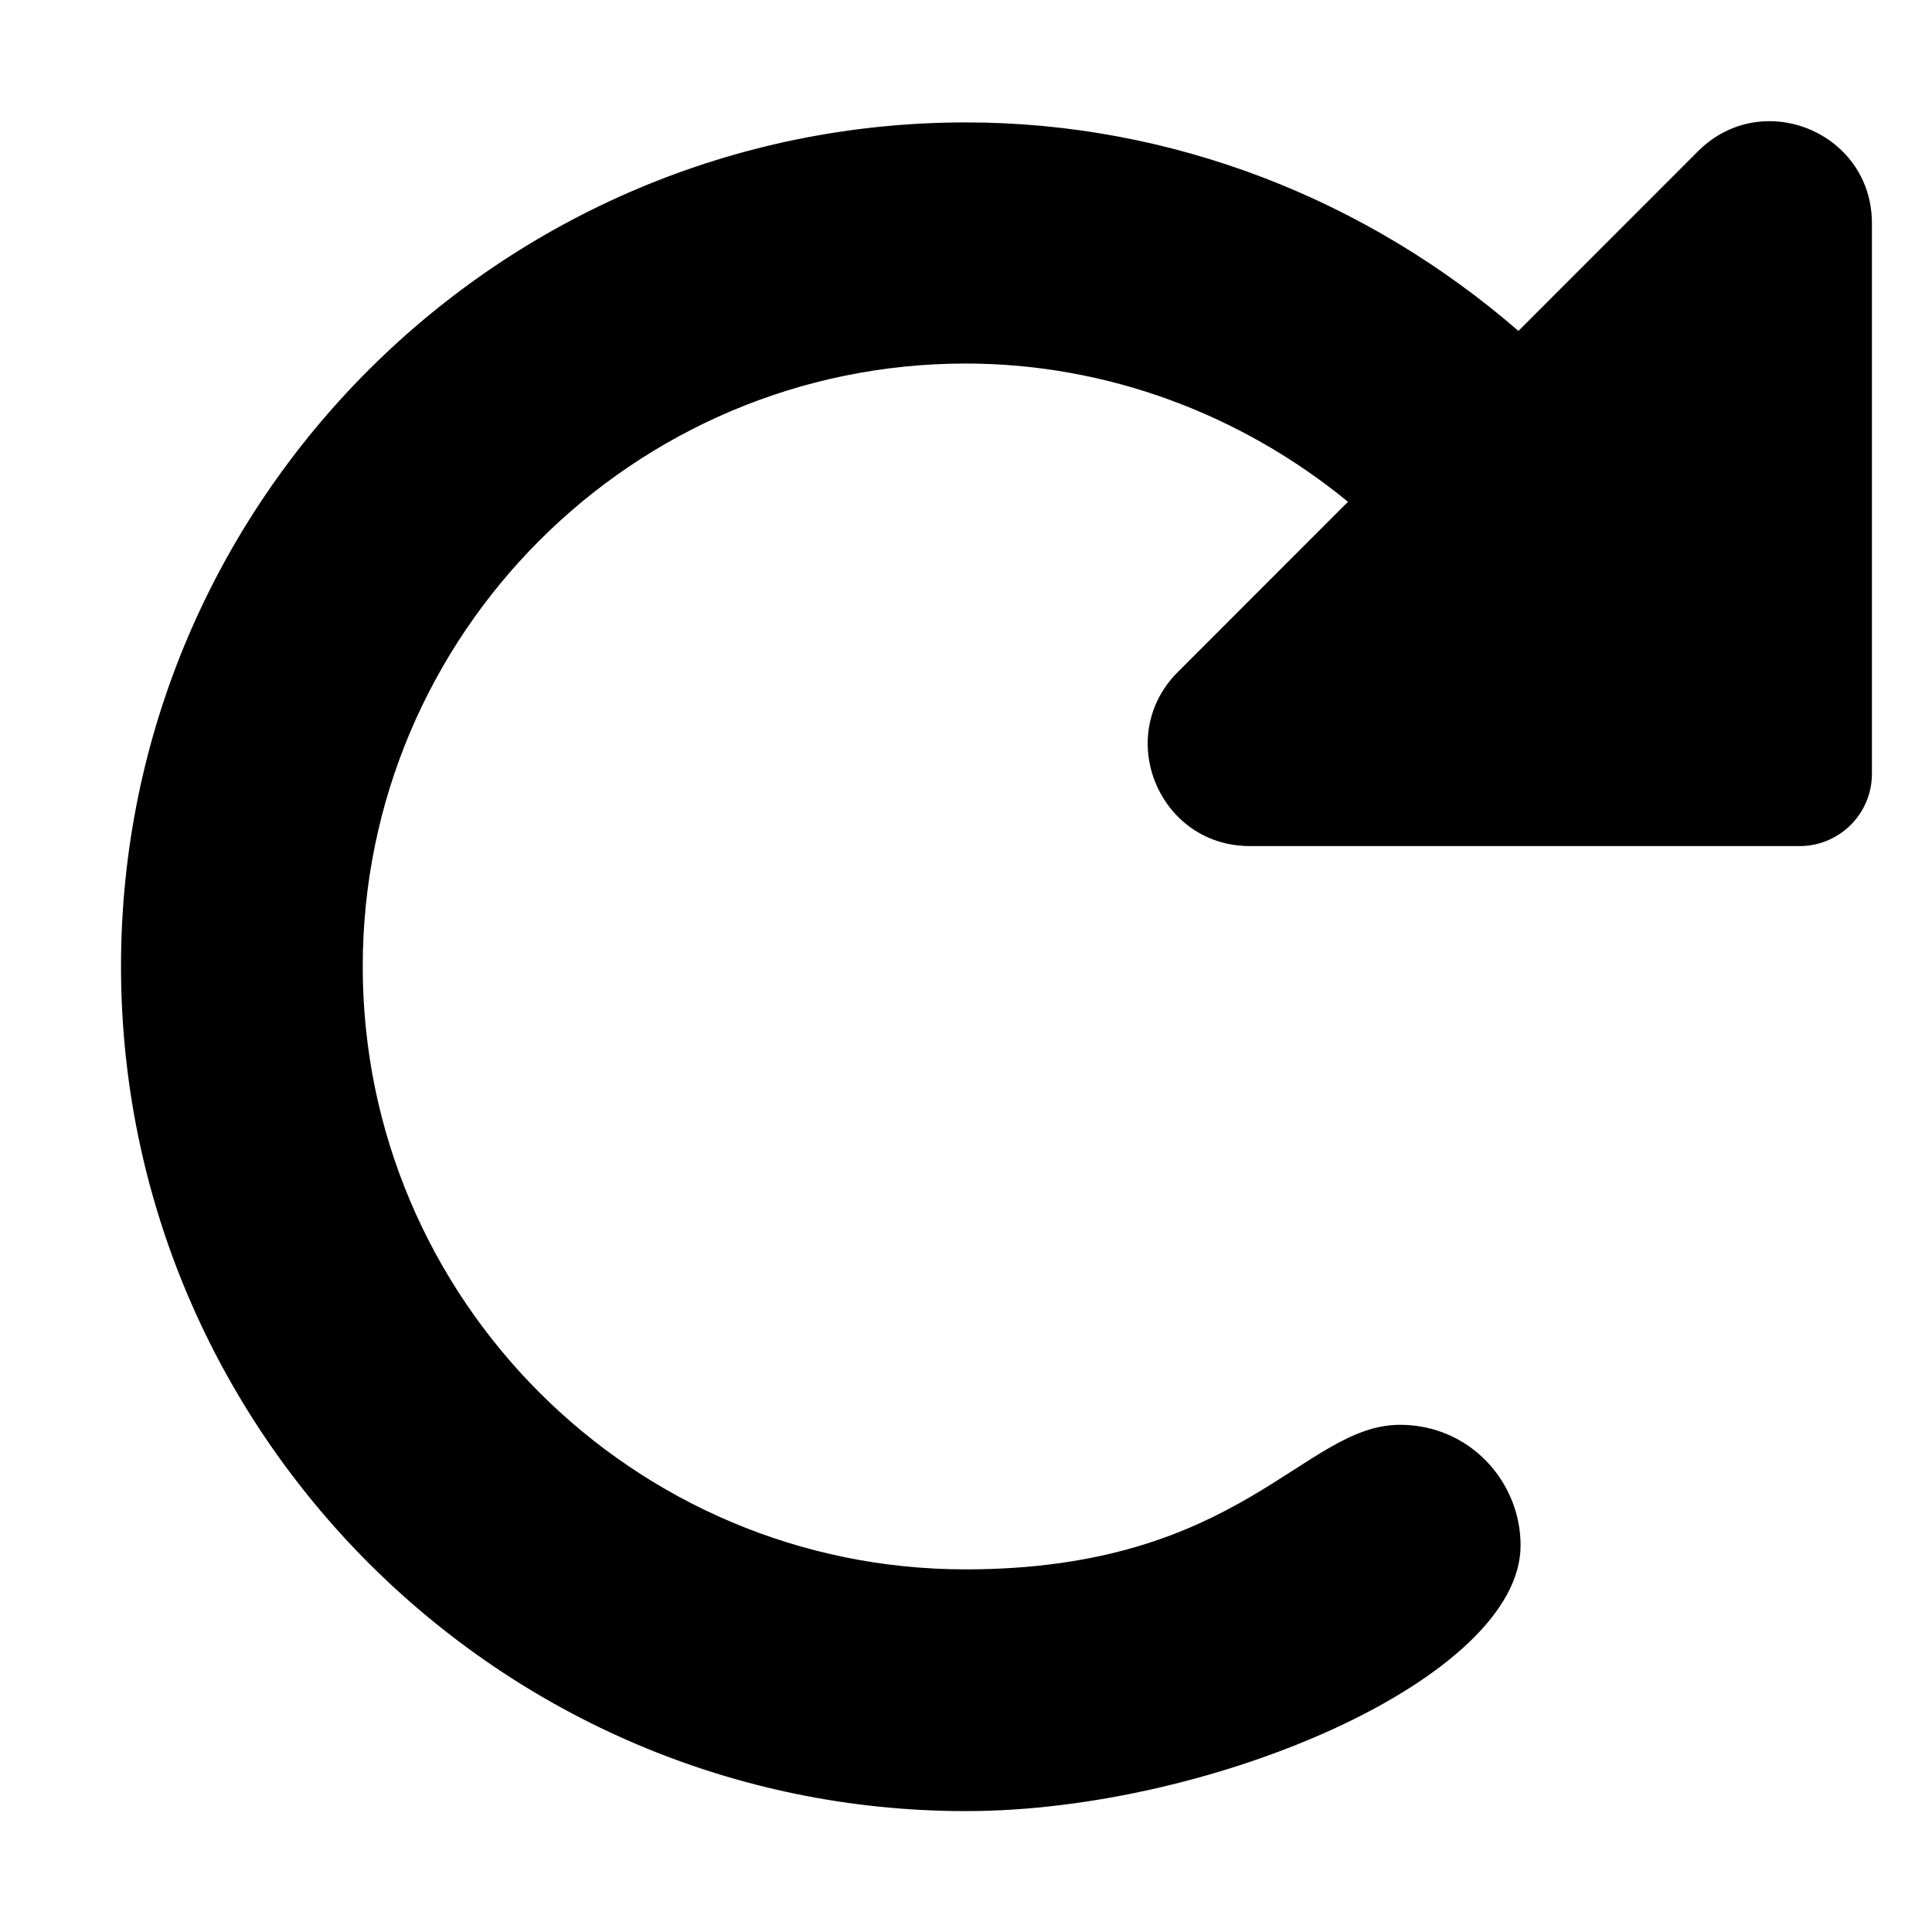
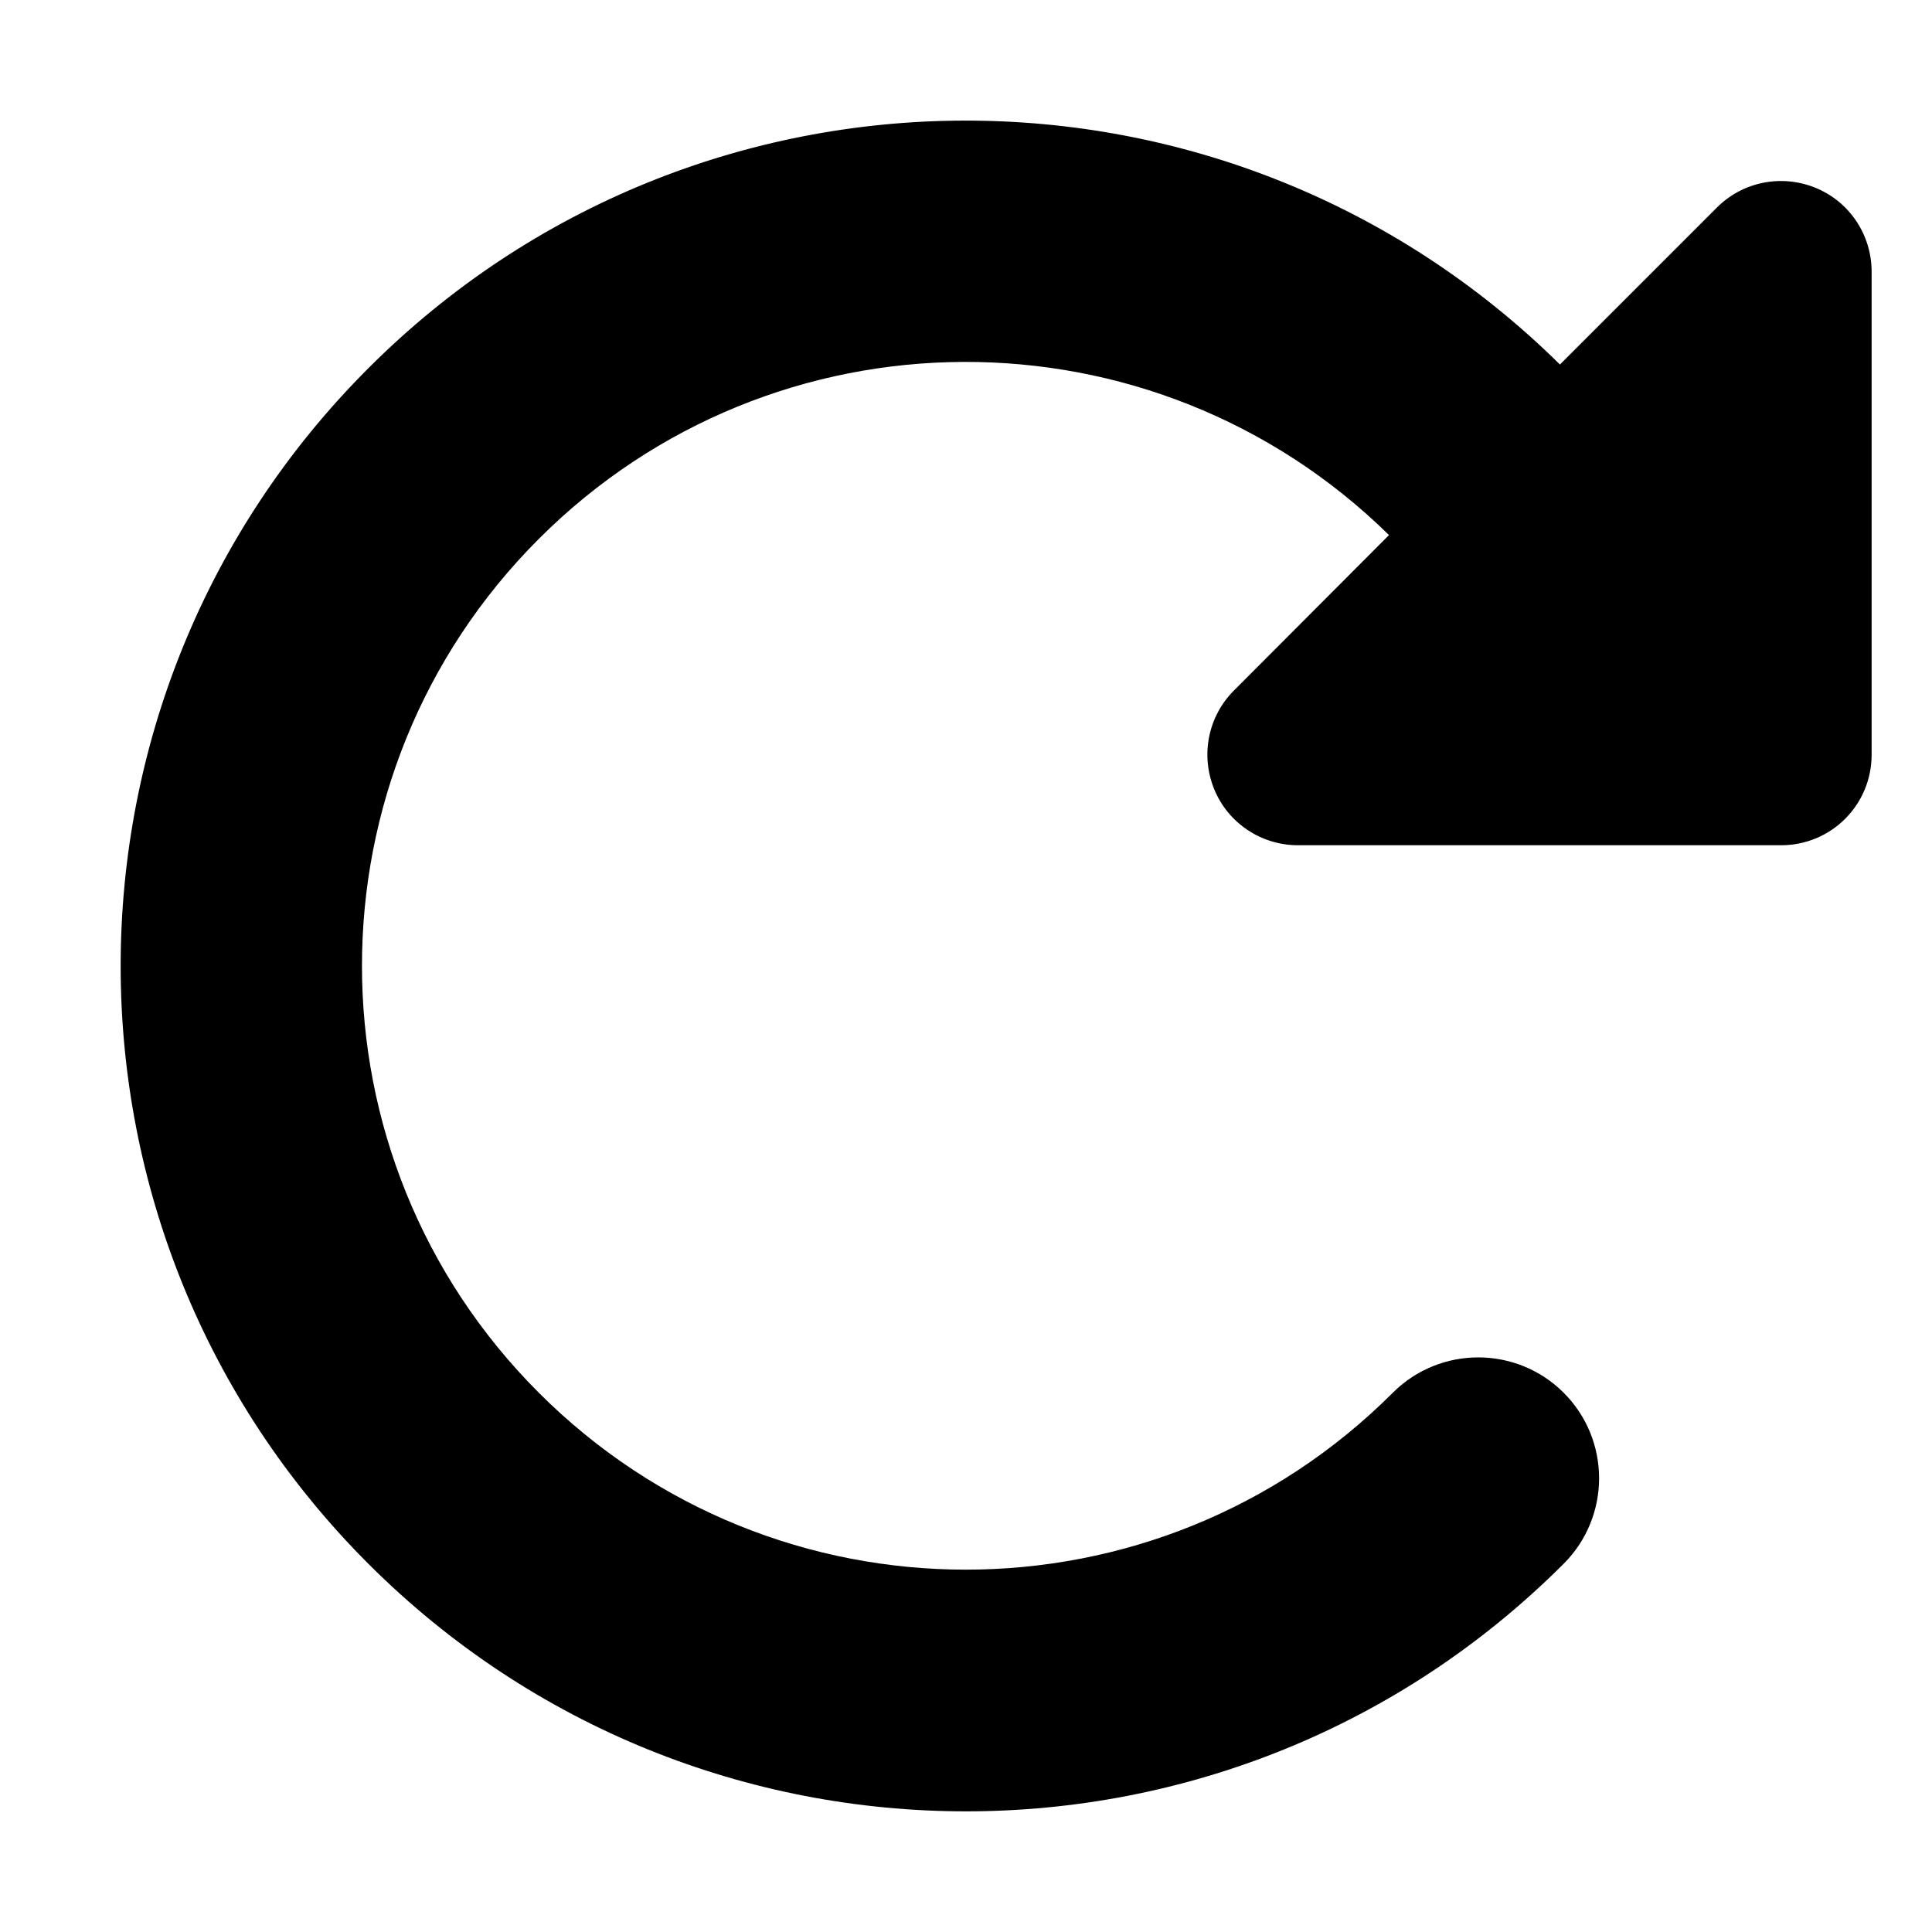
<svg xmlns="http://www.w3.org/2000/svg" viewBox="0 0 512 512">
-   <path d="M468.9 32.11c13.87 0 27.18 10.77 27.18 27.04v145.9c0 10.59-8.584 19.17-19.17 19.17h-145.7c-16.28 0-27.06-13.32-27.06-27.2c0-6.634 2.461-13.4 7.96-18.9l45.12-45.14c-28.22-23.14-63.85-36.64-101.3-36.64c-88.09 0-159.8 71.69-159.8 159.8S167.8 415.9 255.9 415.9c73.14 0 89.44-38.31 115.1-38.31c18.48 0 31.97 15.04 31.97 31.96c0 35.04-81.59 70.41-147 70.41c-123.4 0-223.9-100.5-223.9-223.9S132.6 32.44 256 32.44c54.6 0 106.2 20.39 146.4 55.26l47.6-47.63C455.5 34.57 462.3 32.11 468.9 32.11z" />
+   <path d="M463.5 224H472c13.3 0 24-10.7 24-24V72c0-9.7-5.8-18.5-14.8-22.2s-19.3-1.7-26.2 5.2L413.4 96.6c-87.6-86.5-228.7-86.2-315.8 1c-87.5 87.5-87.5 229.3 0 316.8s229.3 87.5 316.8 0c12.5-12.5 12.5-32.8 0-45.3s-32.8-12.5-45.3 0c-62.5 62.5-163.8 62.5-226.3 0s-62.5-163.8 0-226.3c62.2-62.2 162.7-62.5 225.3-1L327 183c-6.9 6.9-8.9 17.2-5.2 26.2s12.5 14.8 22.2 14.8H463.5z" />
</svg>
